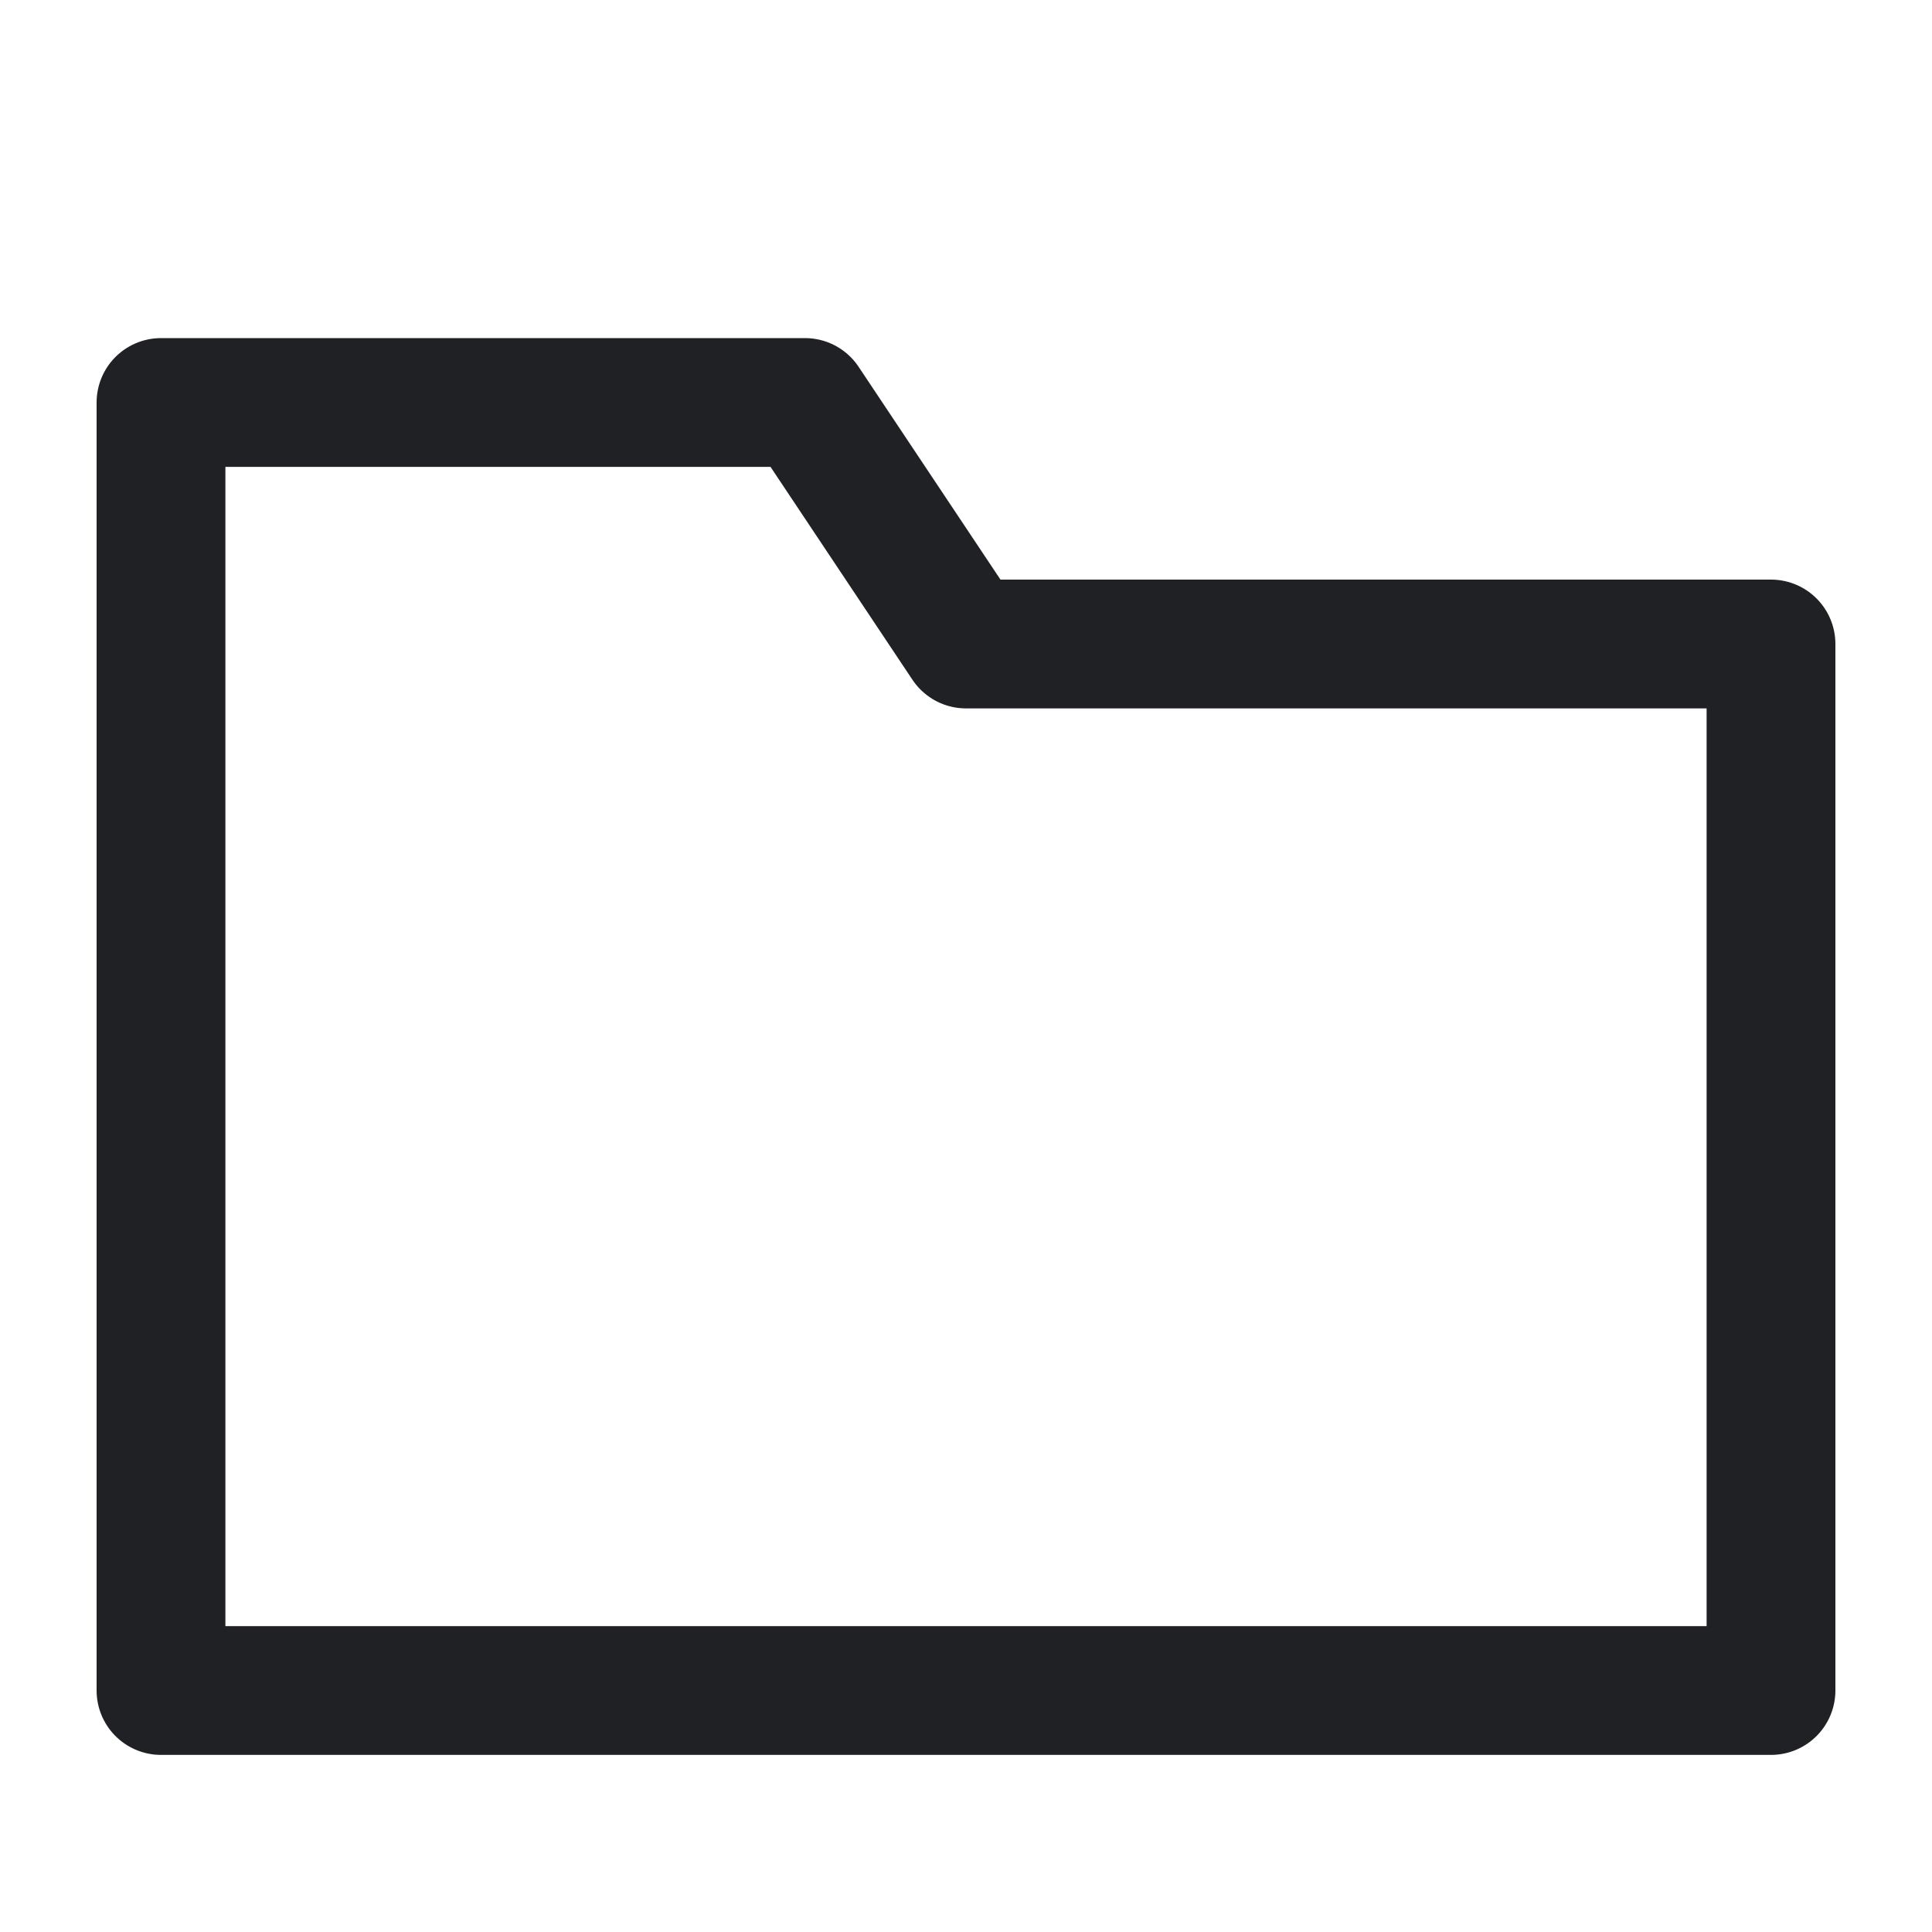
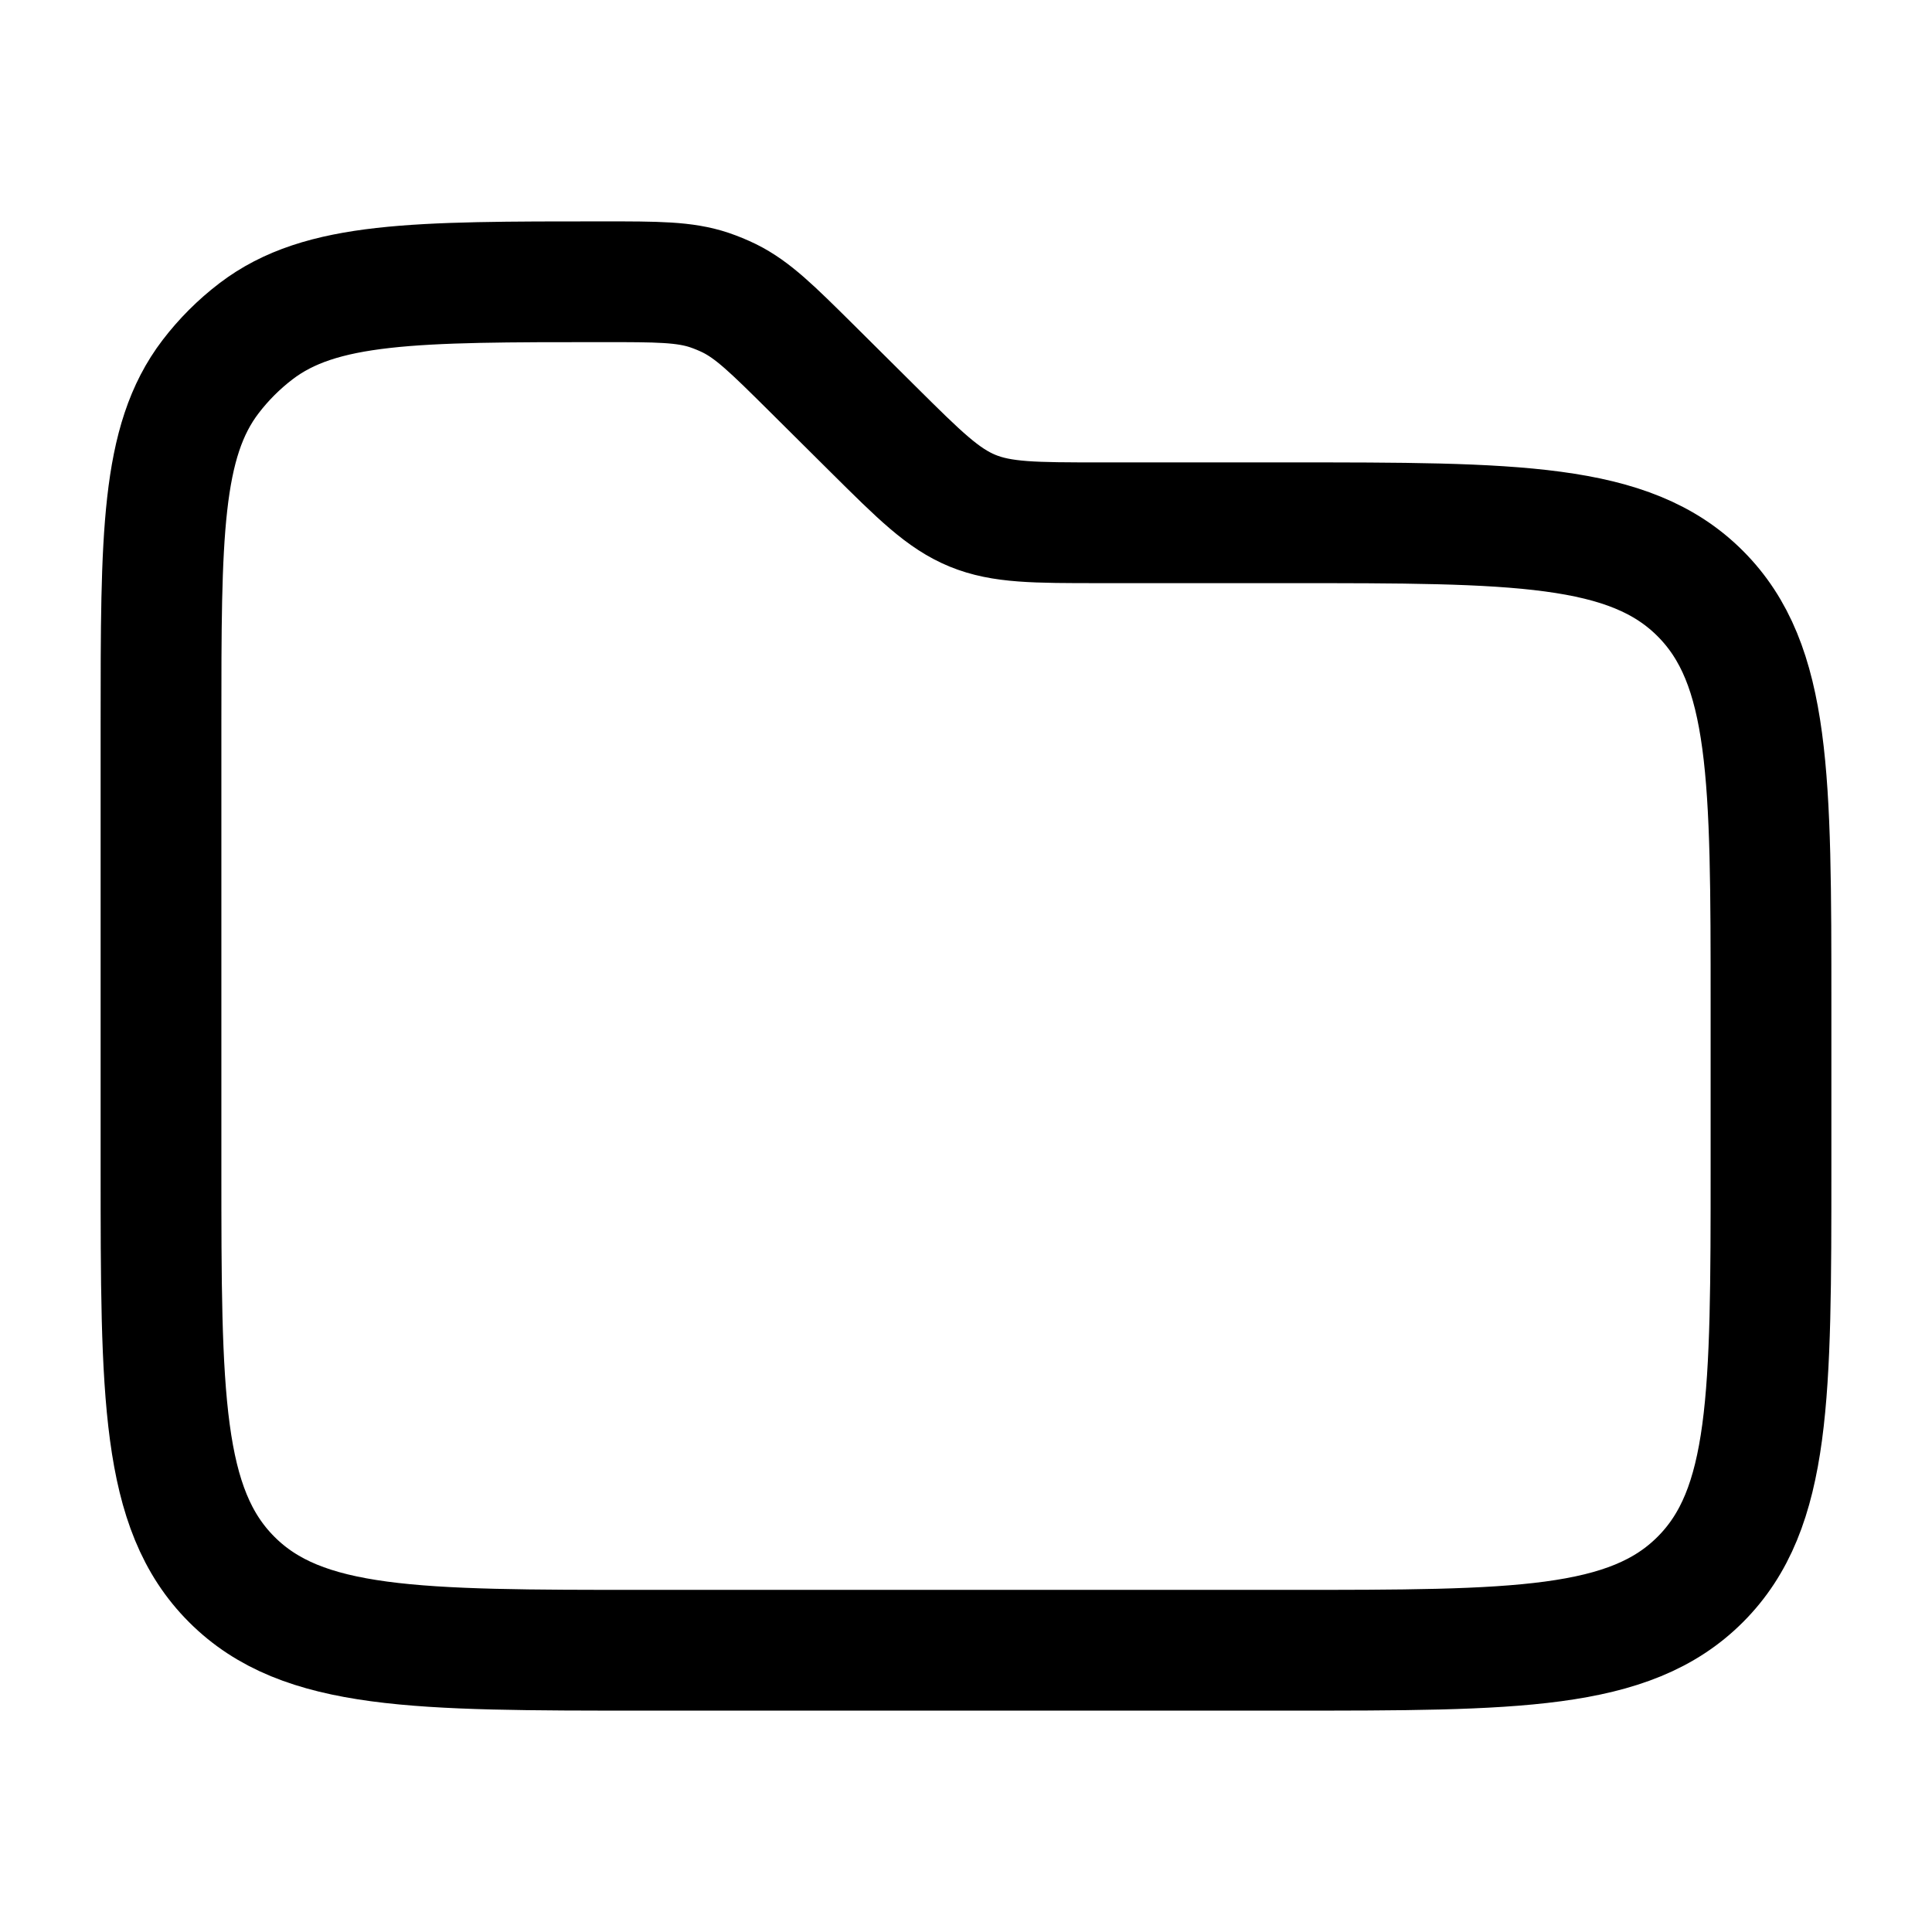
- <svg xmlns="http://www.w3.org/2000/svg" width="24" height="24" viewBox="0 0 24 24" fill="none" stroke="#202124" stroke-width="1.6" stroke-linecap="round" stroke-linejoin="round">
-   <path d="M2 5h8l2 3h10v13H2V5z" />
+ <svg xmlns="http://www.w3.org/2000/svg" width="24" height="24" viewBox="0 0 24 24" fill="none" stroke="currentColor" stroke-width="1.5" stroke-linecap="round" stroke-linejoin="round">
+   <path d="M13.666 6.494H16C18.828 6.494 20.243 6.494 21.121 7.373C22 8.252 22 9.666 22 12.495V14.5C22 17.328 22 18.743 21.121 19.621C20.243 20.5 18.828 20.5 16 20.5H8C5.172 20.5 3.757 20.5 2.879 19.621C2 18.743 2 17.328 2 14.5V8.992C2 6.654 2 5.485 2.616 4.679C2.778 4.467 2.967 4.278 3.179 4.116C3.985 3.5 5.154 3.5 7.492 3.5C8.166 3.5 8.504 3.5 8.814 3.604C8.898 3.633 8.979 3.666 9.059 3.705C9.352 3.85 9.592 4.087 10.071 4.562L10.848 5.334C11.425 5.907 11.714 6.193 12.08 6.344C12.446 6.494 12.852 6.494 13.666 6.494Z" stroke="currentColor" stroke-linecap="round" stroke-linejoin="round" stroke-width="1.5" />
</svg>
